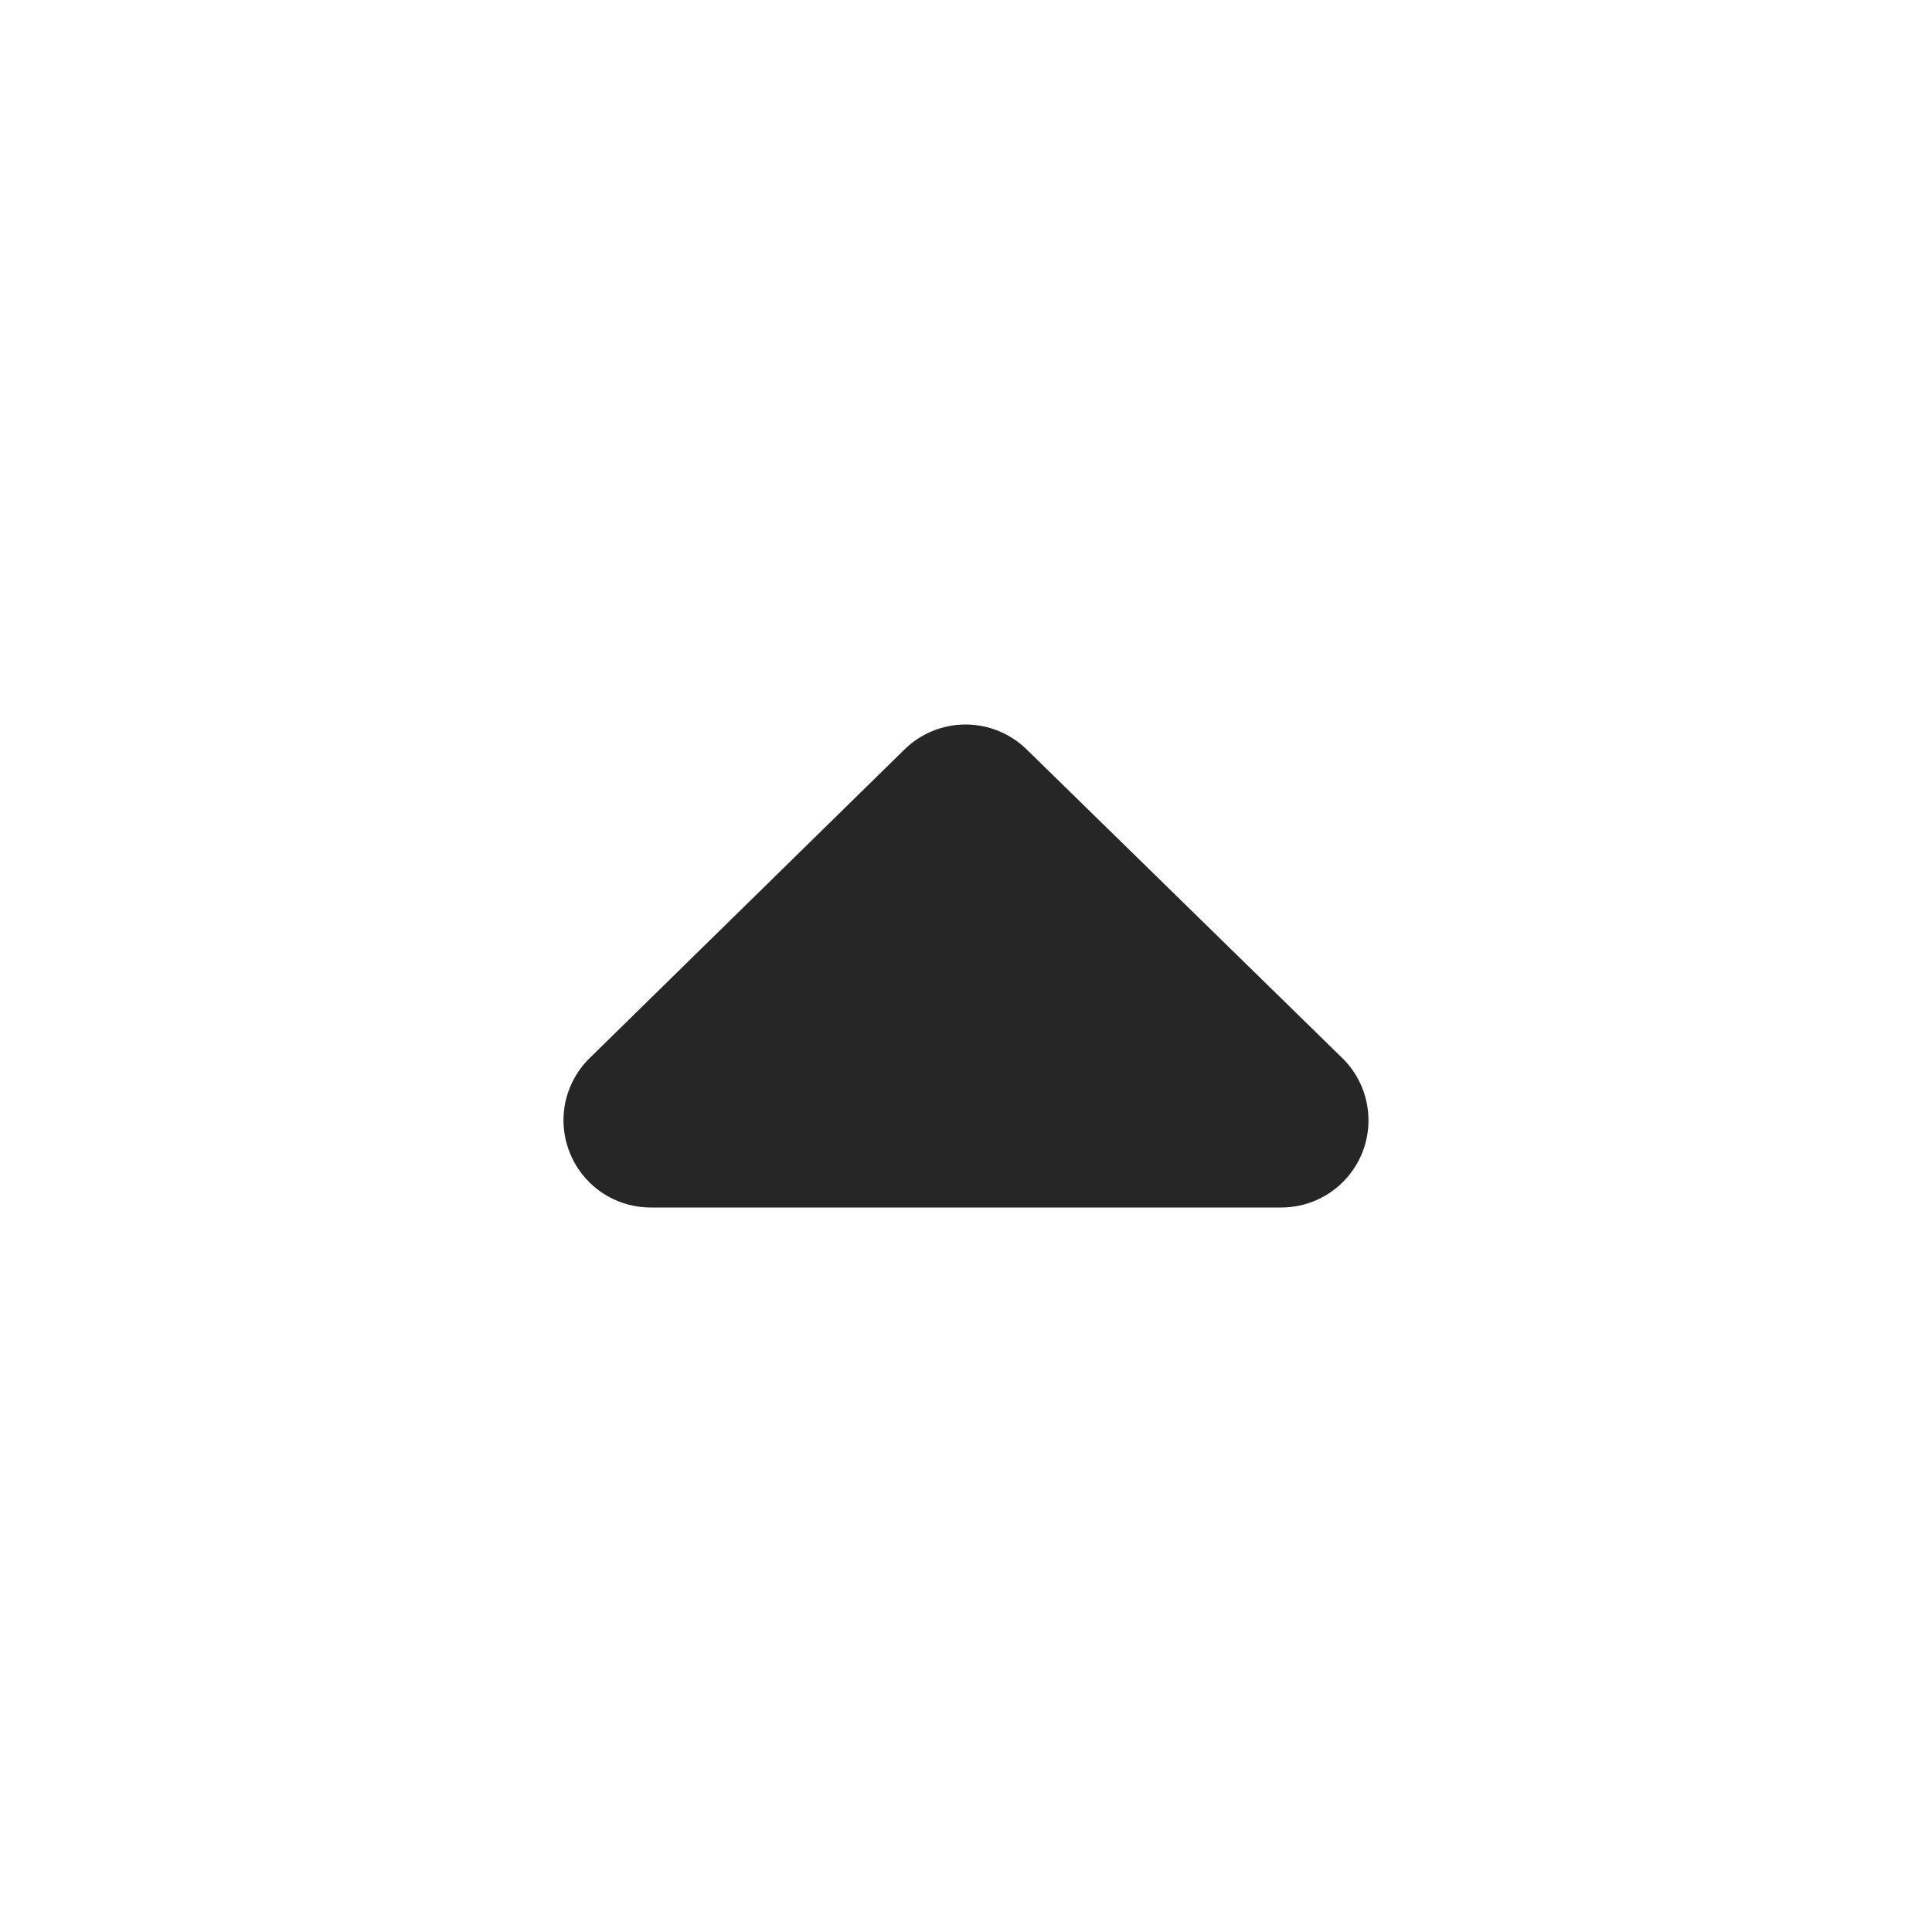
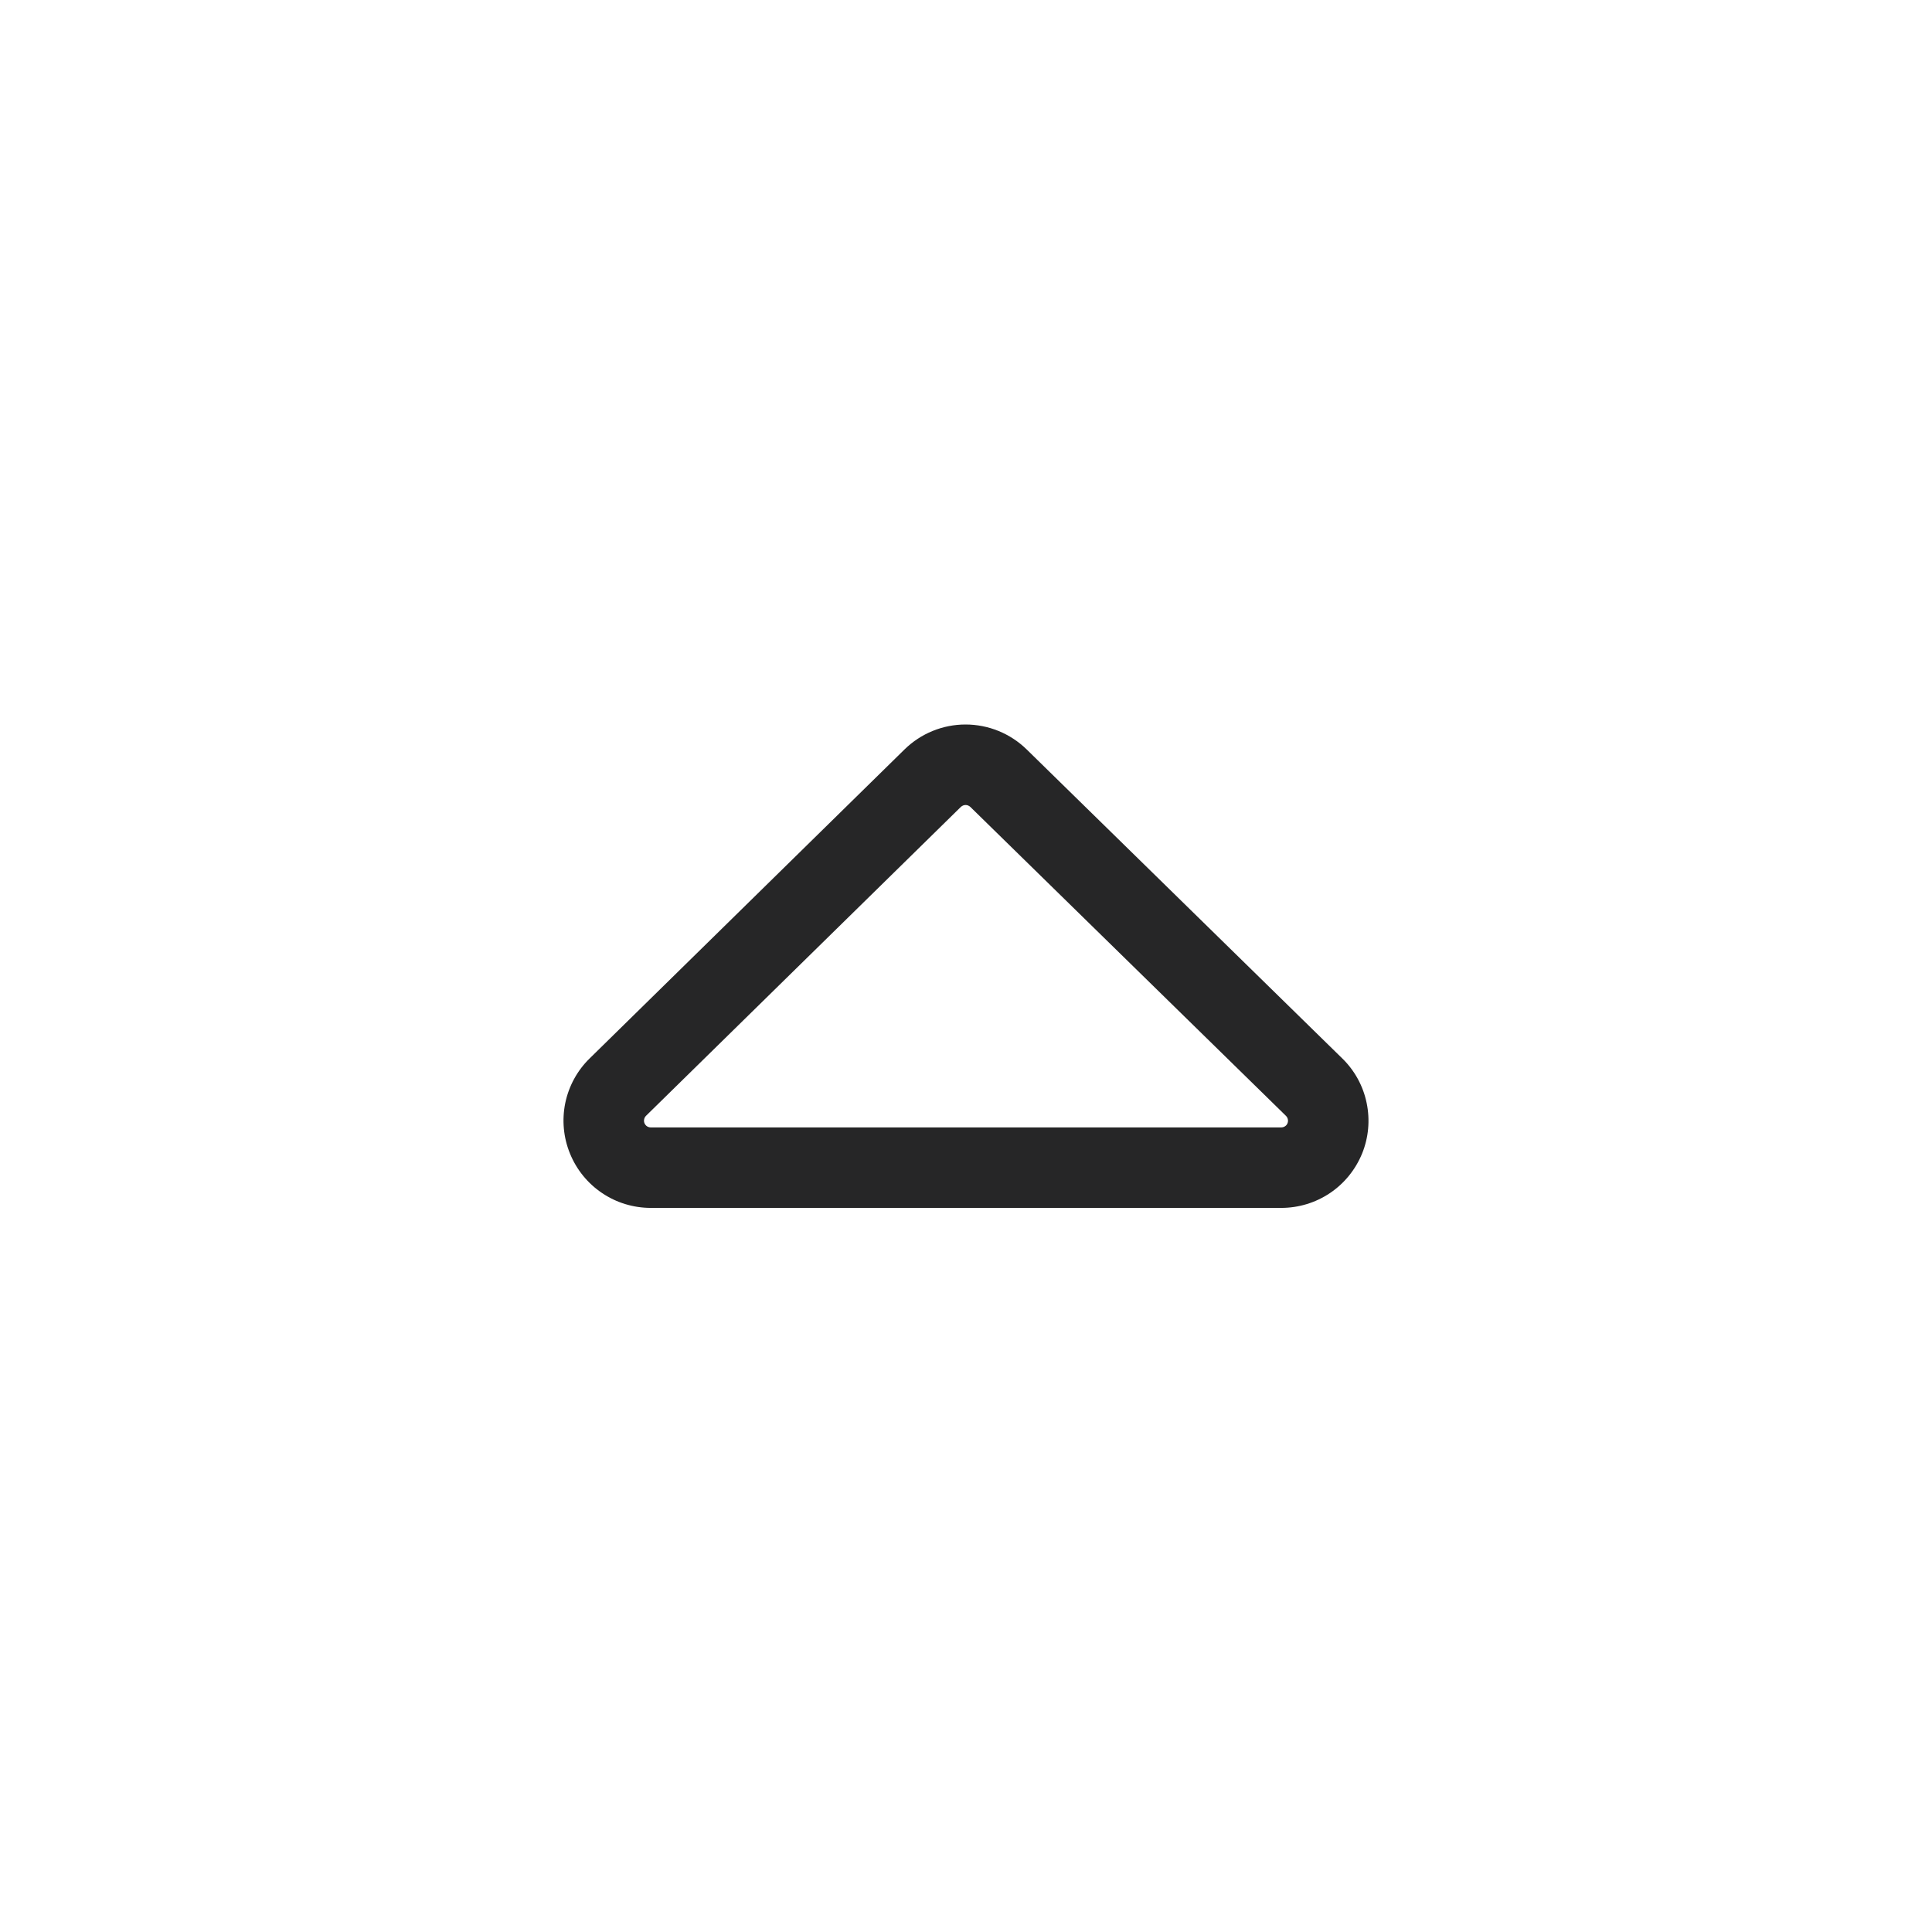
<svg xmlns="http://www.w3.org/2000/svg" width="24" height="24" viewBox="0 0 24 24" fill="none">
-   <path d="M16.674 13.143L12.753 9.309C12.55 9.111 12.278 9 11.994 9C11.71 9 11.438 9.112 11.236 9.31L7.325 13.144C7.171 13.295 7.066 13.488 7.022 13.698C6.979 13.909 6.999 14.128 7.081 14.327C7.162 14.526 7.301 14.696 7.479 14.816C7.658 14.936 7.868 15 8.084 15H15.916C16.132 15 16.342 14.936 16.521 14.816C16.7 14.696 16.838 14.525 16.92 14.326C17.001 14.127 17.021 13.908 16.977 13.697C16.934 13.487 16.828 13.294 16.674 13.143Z" fill="#262627" />
+   <path fill-rule="evenodd" clip-rule="evenodd" d="M8.084 14.005L15.916 14.005C15.933 14.005 15.95 14 15.963 13.991C15.977 13.982 15.988 13.969 15.994 13.953C16 13.938 16.002 13.921 15.998 13.905C15.995 13.889 15.987 13.874 15.975 13.862L12.054 10.024C12.054 10.024 12.054 10.024 12.054 10.024C12.038 10.009 12.017 10 11.995 10C11.973 10 11.952 10.009 11.936 10.024L8.025 13.861C8.013 13.873 8.005 13.888 8.002 13.904C7.998 13.921 8 13.938 8.006 13.953C8.013 13.968 8.023 13.982 8.037 13.991C8.051 14 8.067 14.005 8.084 14.005ZM11.236 9.31C11.438 9.112 11.71 9 11.994 9C12.278 9 12.55 9.111 12.753 9.309L16.674 13.148C16.828 13.298 16.934 13.491 16.977 13.702C17.021 13.913 17.001 14.132 16.92 14.331C16.838 14.53 16.7 14.701 16.521 14.821C16.342 14.941 16.132 15.005 15.916 15.005L8.084 15.005C7.869 15.005 7.658 14.941 7.48 14.821C7.301 14.701 7.162 14.53 7.081 14.331C6.999 14.132 6.979 13.913 7.022 13.702C7.066 13.491 7.171 13.298 7.325 13.148L11.236 9.31Z" fill="#262627" />
</svg>
